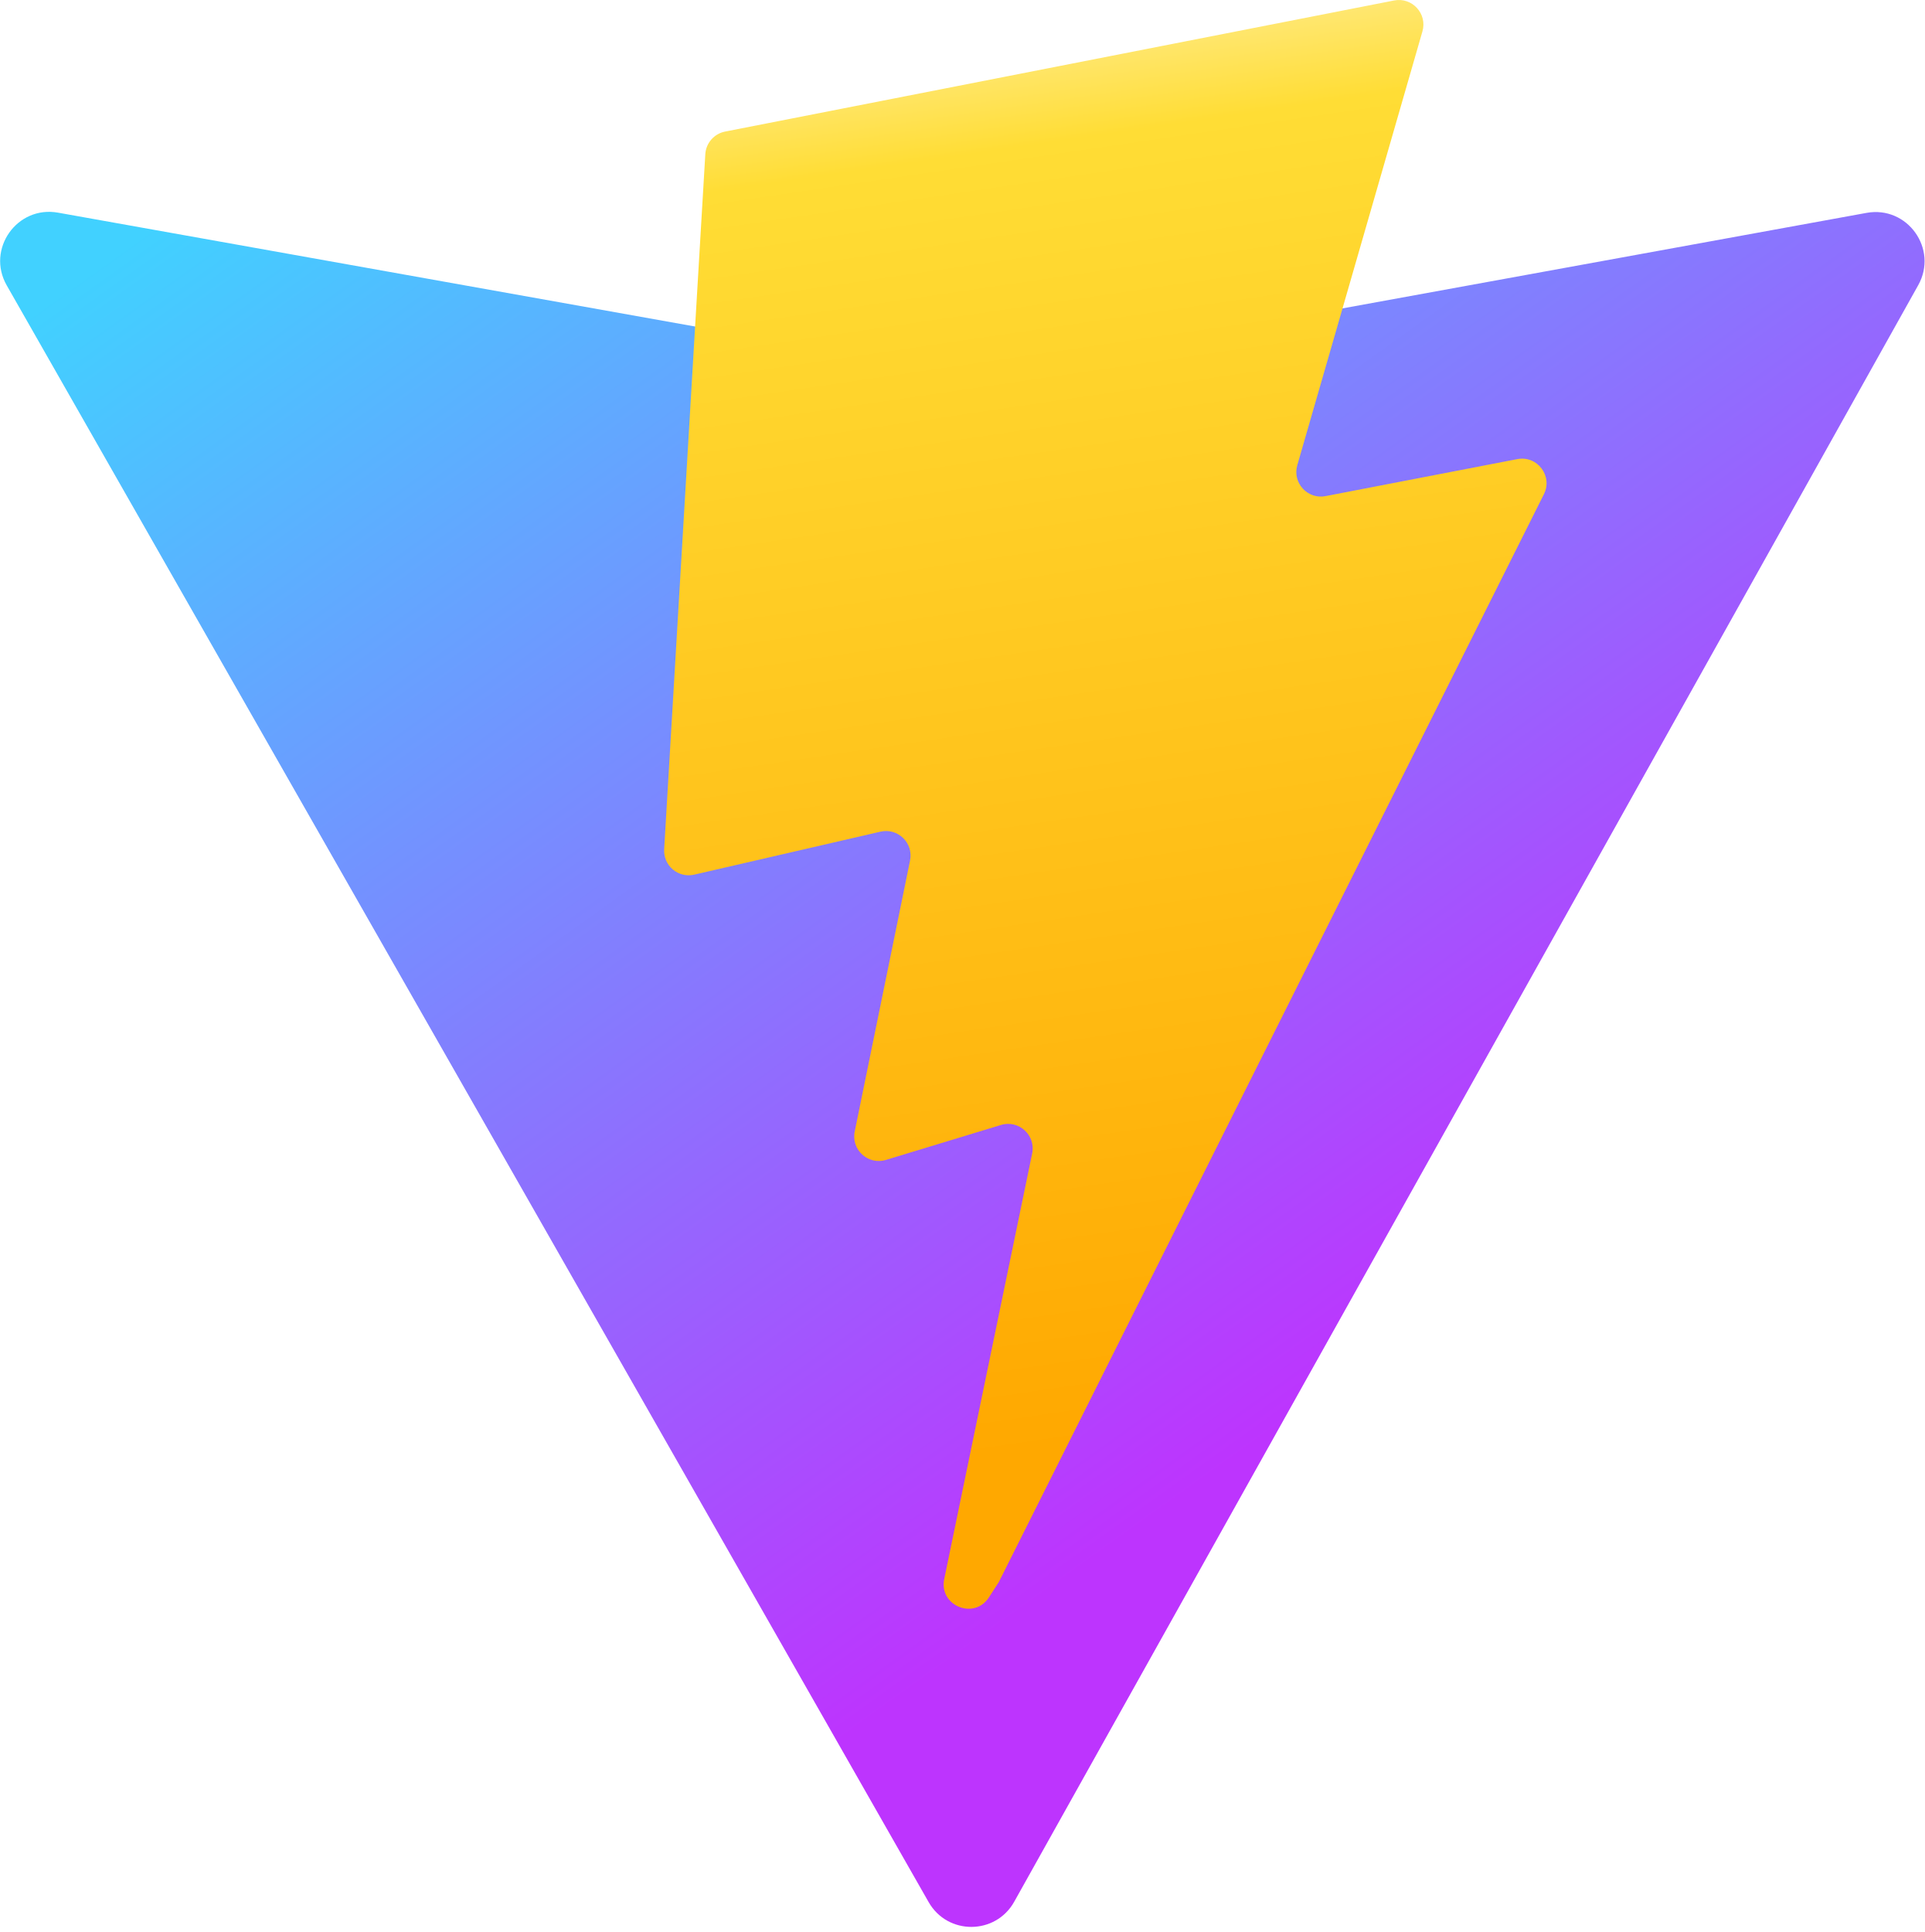
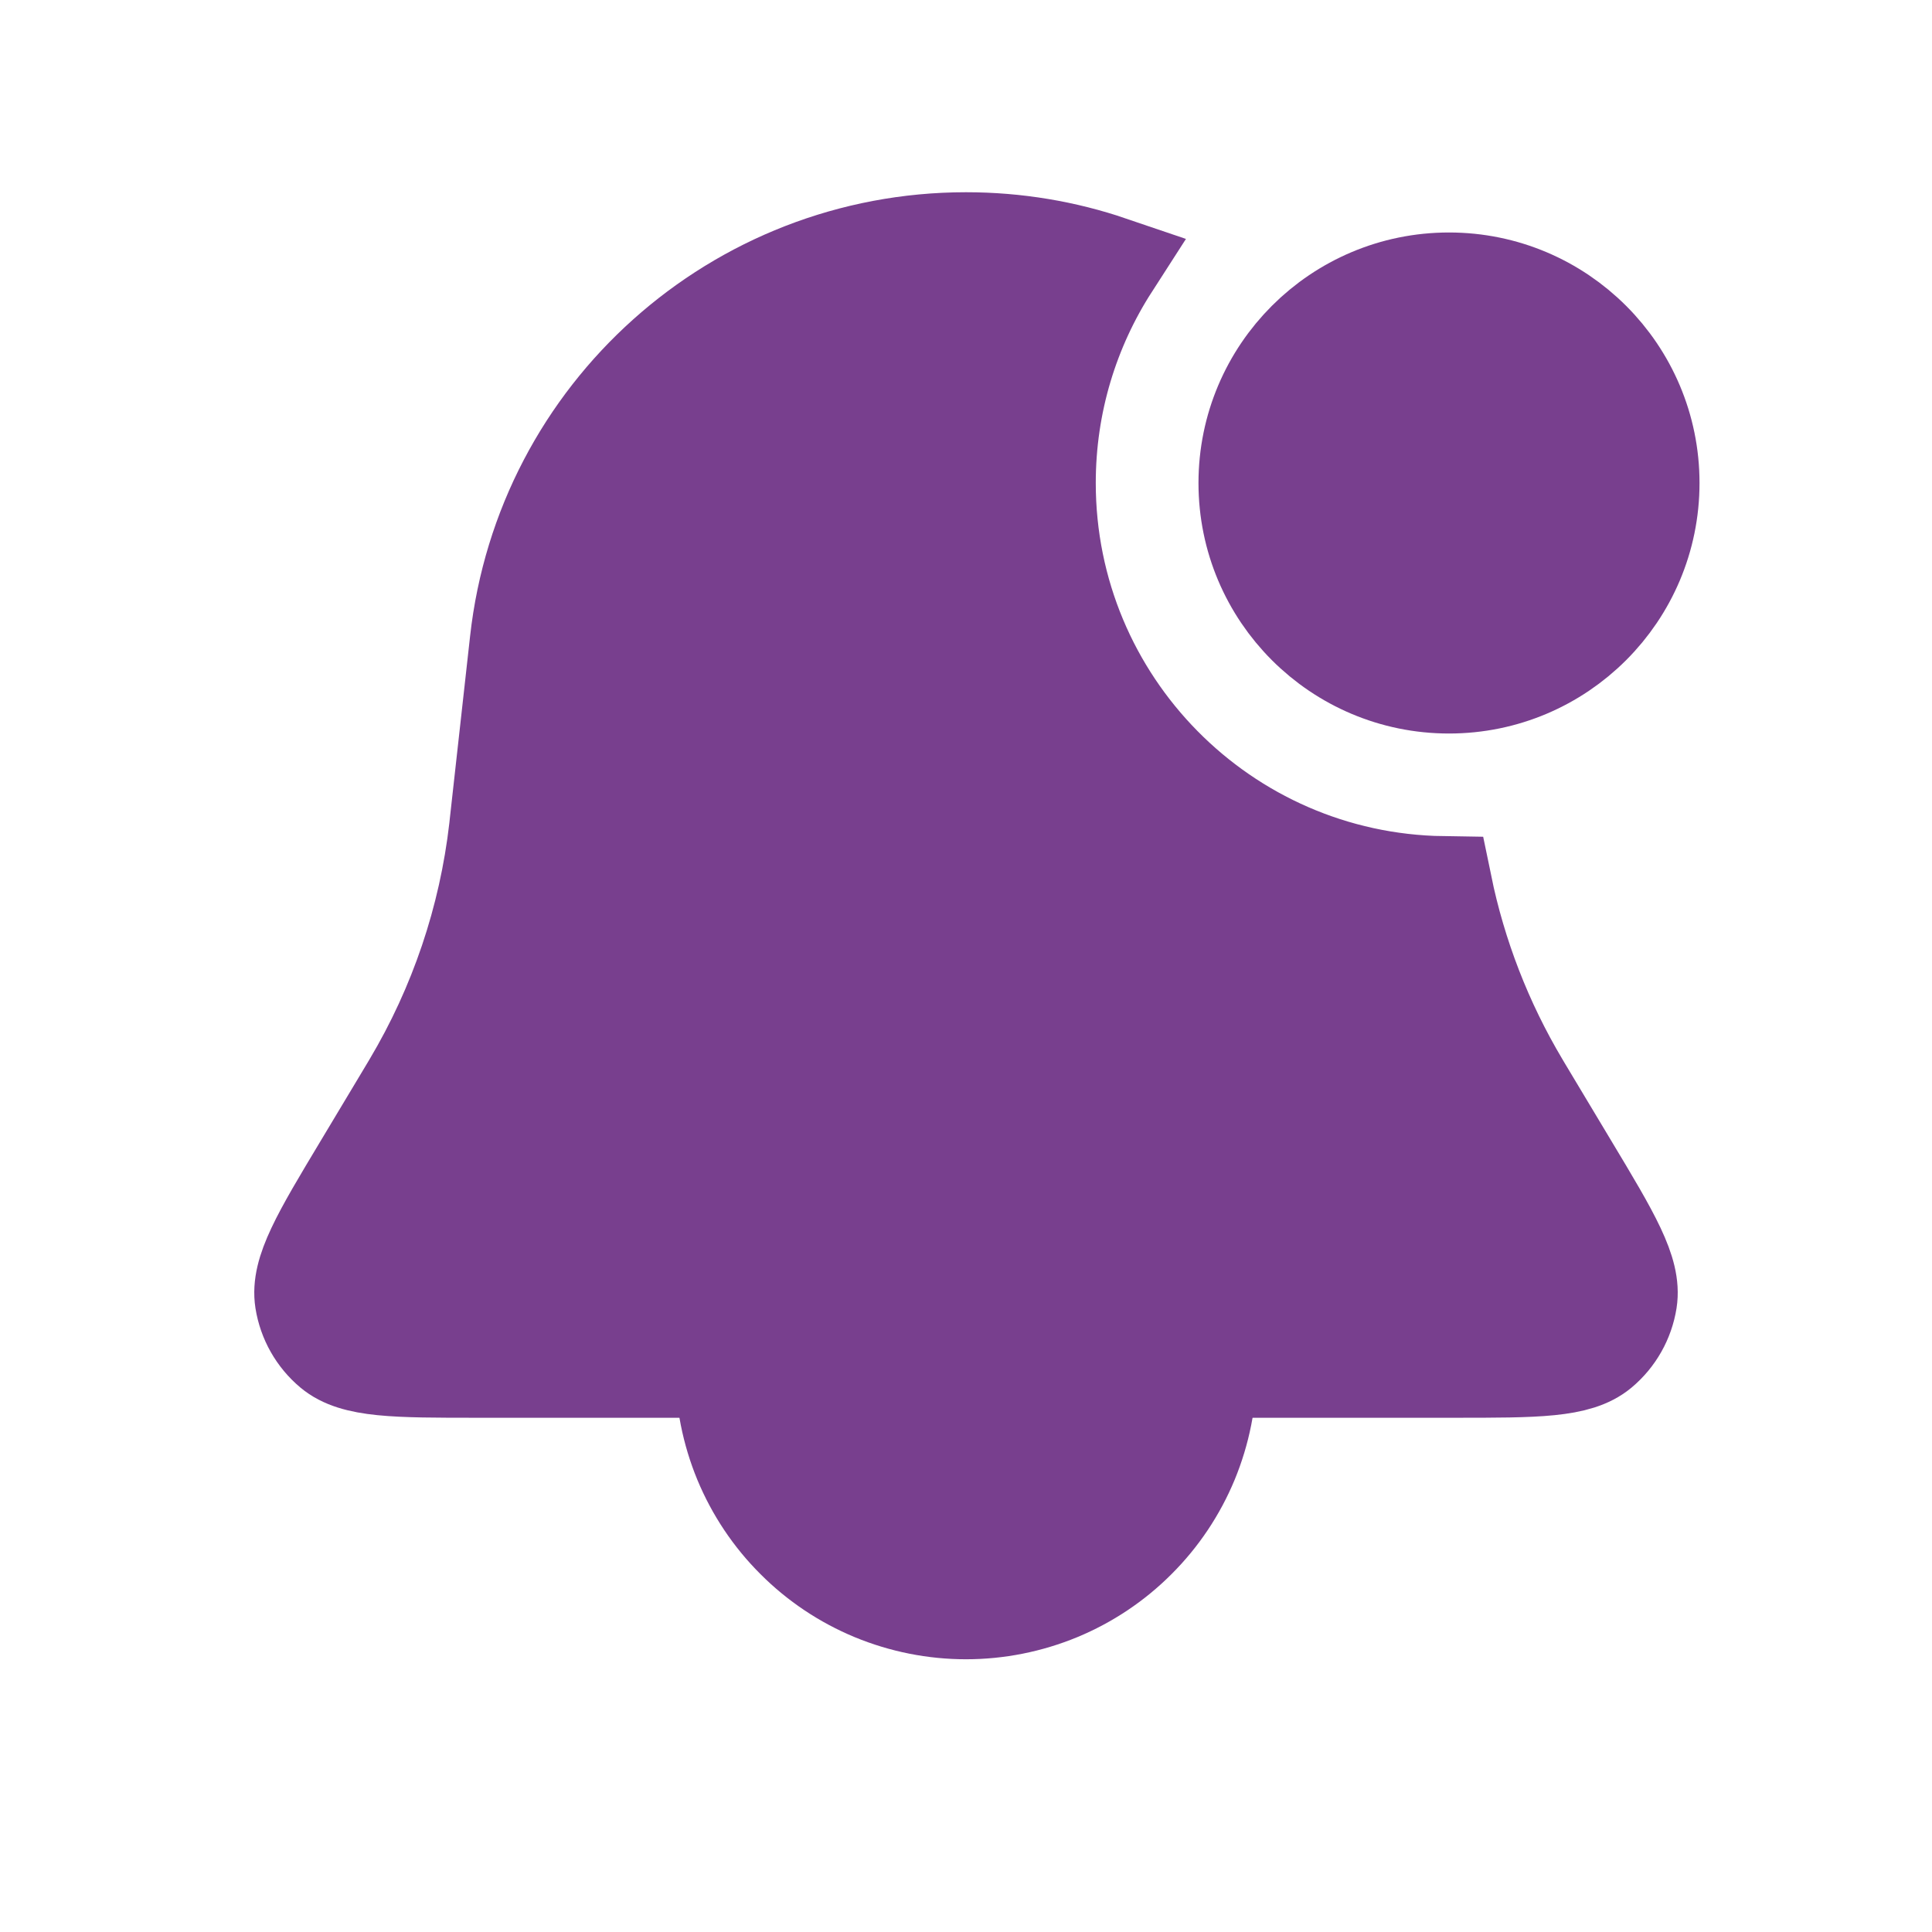
- <svg xmlns="http://www.w3.org/2000/svg" aria-hidden="true" role="img" class="iconify iconify--logos" width="31.88" height="32" preserveAspectRatio="xMidYMid meet" viewBox="0 0 256 257">
-   <defs>
-     <linearGradient id="IconifyId1813088fe1fbc01fb466" x1="-.828%" x2="57.636%" y1="7.652%" y2="78.411%">
-       <stop offset="0%" stop-color="#41D1FF" />
-       <stop offset="100%" stop-color="#BD34FE" />
-     </linearGradient>
-     <linearGradient id="IconifyId1813088fe1fbc01fb467" x1="43.376%" x2="50.316%" y1="2.242%" y2="89.03%">
-       <stop offset="0%" stop-color="#FFEA83" />
-       <stop offset="8.333%" stop-color="#FFDD35" />
-       <stop offset="100%" stop-color="#FFA800" />
-     </linearGradient>
-   </defs>
-   <path fill="url(#IconifyId1813088fe1fbc01fb466)" d="M255.153 37.938L134.897 252.976c-2.483 4.44-8.862 4.466-11.382.048L.875 37.958c-2.746-4.814 1.371-10.646 6.827-9.67l120.385 21.517a6.537 6.537 0 0 0 2.322-.004l117.867-21.483c5.438-.991 9.574 4.796 6.877 9.62Z" />
-   <path fill="url(#IconifyId1813088fe1fbc01fb467)" d="M185.432.063L96.44 17.501a3.268 3.268 0 0 0-2.634 3.014l-5.474 92.456a3.268 3.268 0 0 0 3.997 3.378l24.777-5.718c2.318-.535 4.413 1.507 3.936 3.838l-7.361 36.047c-.495 2.426 1.782 4.5 4.151 3.78l15.304-4.649c2.372-.72 4.652 1.36 4.15 3.788l-11.698 56.621c-.732 3.542 3.979 5.473 5.943 2.437l1.313-2.028l72.516-144.72c1.215-2.423-.88-5.186-3.54-4.672l-25.505 4.922c-2.396.462-4.435-1.77-3.759-4.114l16.646-57.705c.677-2.35-1.37-4.583-3.769-4.113Z" />
+ <svg xmlns="http://www.w3.org/2000/svg" width="256px" height="256px" viewBox="0 0 24.00 24.00" fill="none" stroke="#783F8E" stroke-width="1.224">
+   <g id="SVGRepo_bgCarrier" stroke-width="0" />
+   <g id="SVGRepo_tracerCarrier" stroke-linecap="round" stroke-linejoin="round" stroke="#CCCCCC" stroke-width="0.048" />
+   <g id="SVGRepo_iconCarrier">
+     <path fill-rule="evenodd" clip-rule="evenodd" d="M13.794 3.295C13.23 3.103 12.626 3 12 3C9.153 3 6.762 5.14 6.448 7.969L6.196 10.236L6.19 10.293C6.061 11.417 5.695 12.501 5.116 13.473L5.087 13.522L4.509 14.486C3.984 15.36 3.722 15.797 3.778 16.156C3.816 16.395 3.939 16.612 4.124 16.767C4.403 17 4.913 17 5.932 17H18.068C19.087 17 19.597 17 19.876 16.767C20.061 16.612 20.184 16.395 20.222 16.156C20.278 15.797 20.016 15.36 19.491 14.486L18.913 13.522L18.884 13.473C18.427 12.706 18.103 11.87 17.924 10.999C15.197 10.959 13 8.736 13 6C13 5.003 13.292 4.075 13.794 3.295ZM16.274 4.989C16.1 5.286 16 5.631 16 6C16 6.95 16.662 7.745 17.55 7.949C17.42 6.821 16.961 5.804 16.274 4.989Z" fill="#783F8E" />
+     <path d="M9 17C9 17.394 9.078 17.784 9.228 18.148C9.379 18.512 9.6 18.843 9.879 19.121C10.157 19.4 10.488 19.621 10.852 19.772C11.216 19.922 11.606 20 12 20C12.394 20 12.784 19.922 13.148 19.772C13.512 19.621 13.843 19.4 14.121 19.121C14.4 18.843 14.621 18.512 14.772 18.148C14.922 17.784 15 17.394 15 17L12 17H9Z" fill="#783F8E" />
+     <circle cx="18" cy="6" r="2.5" fill="#783F8E" stroke="#783F8E" />
+   </g>
</svg>
